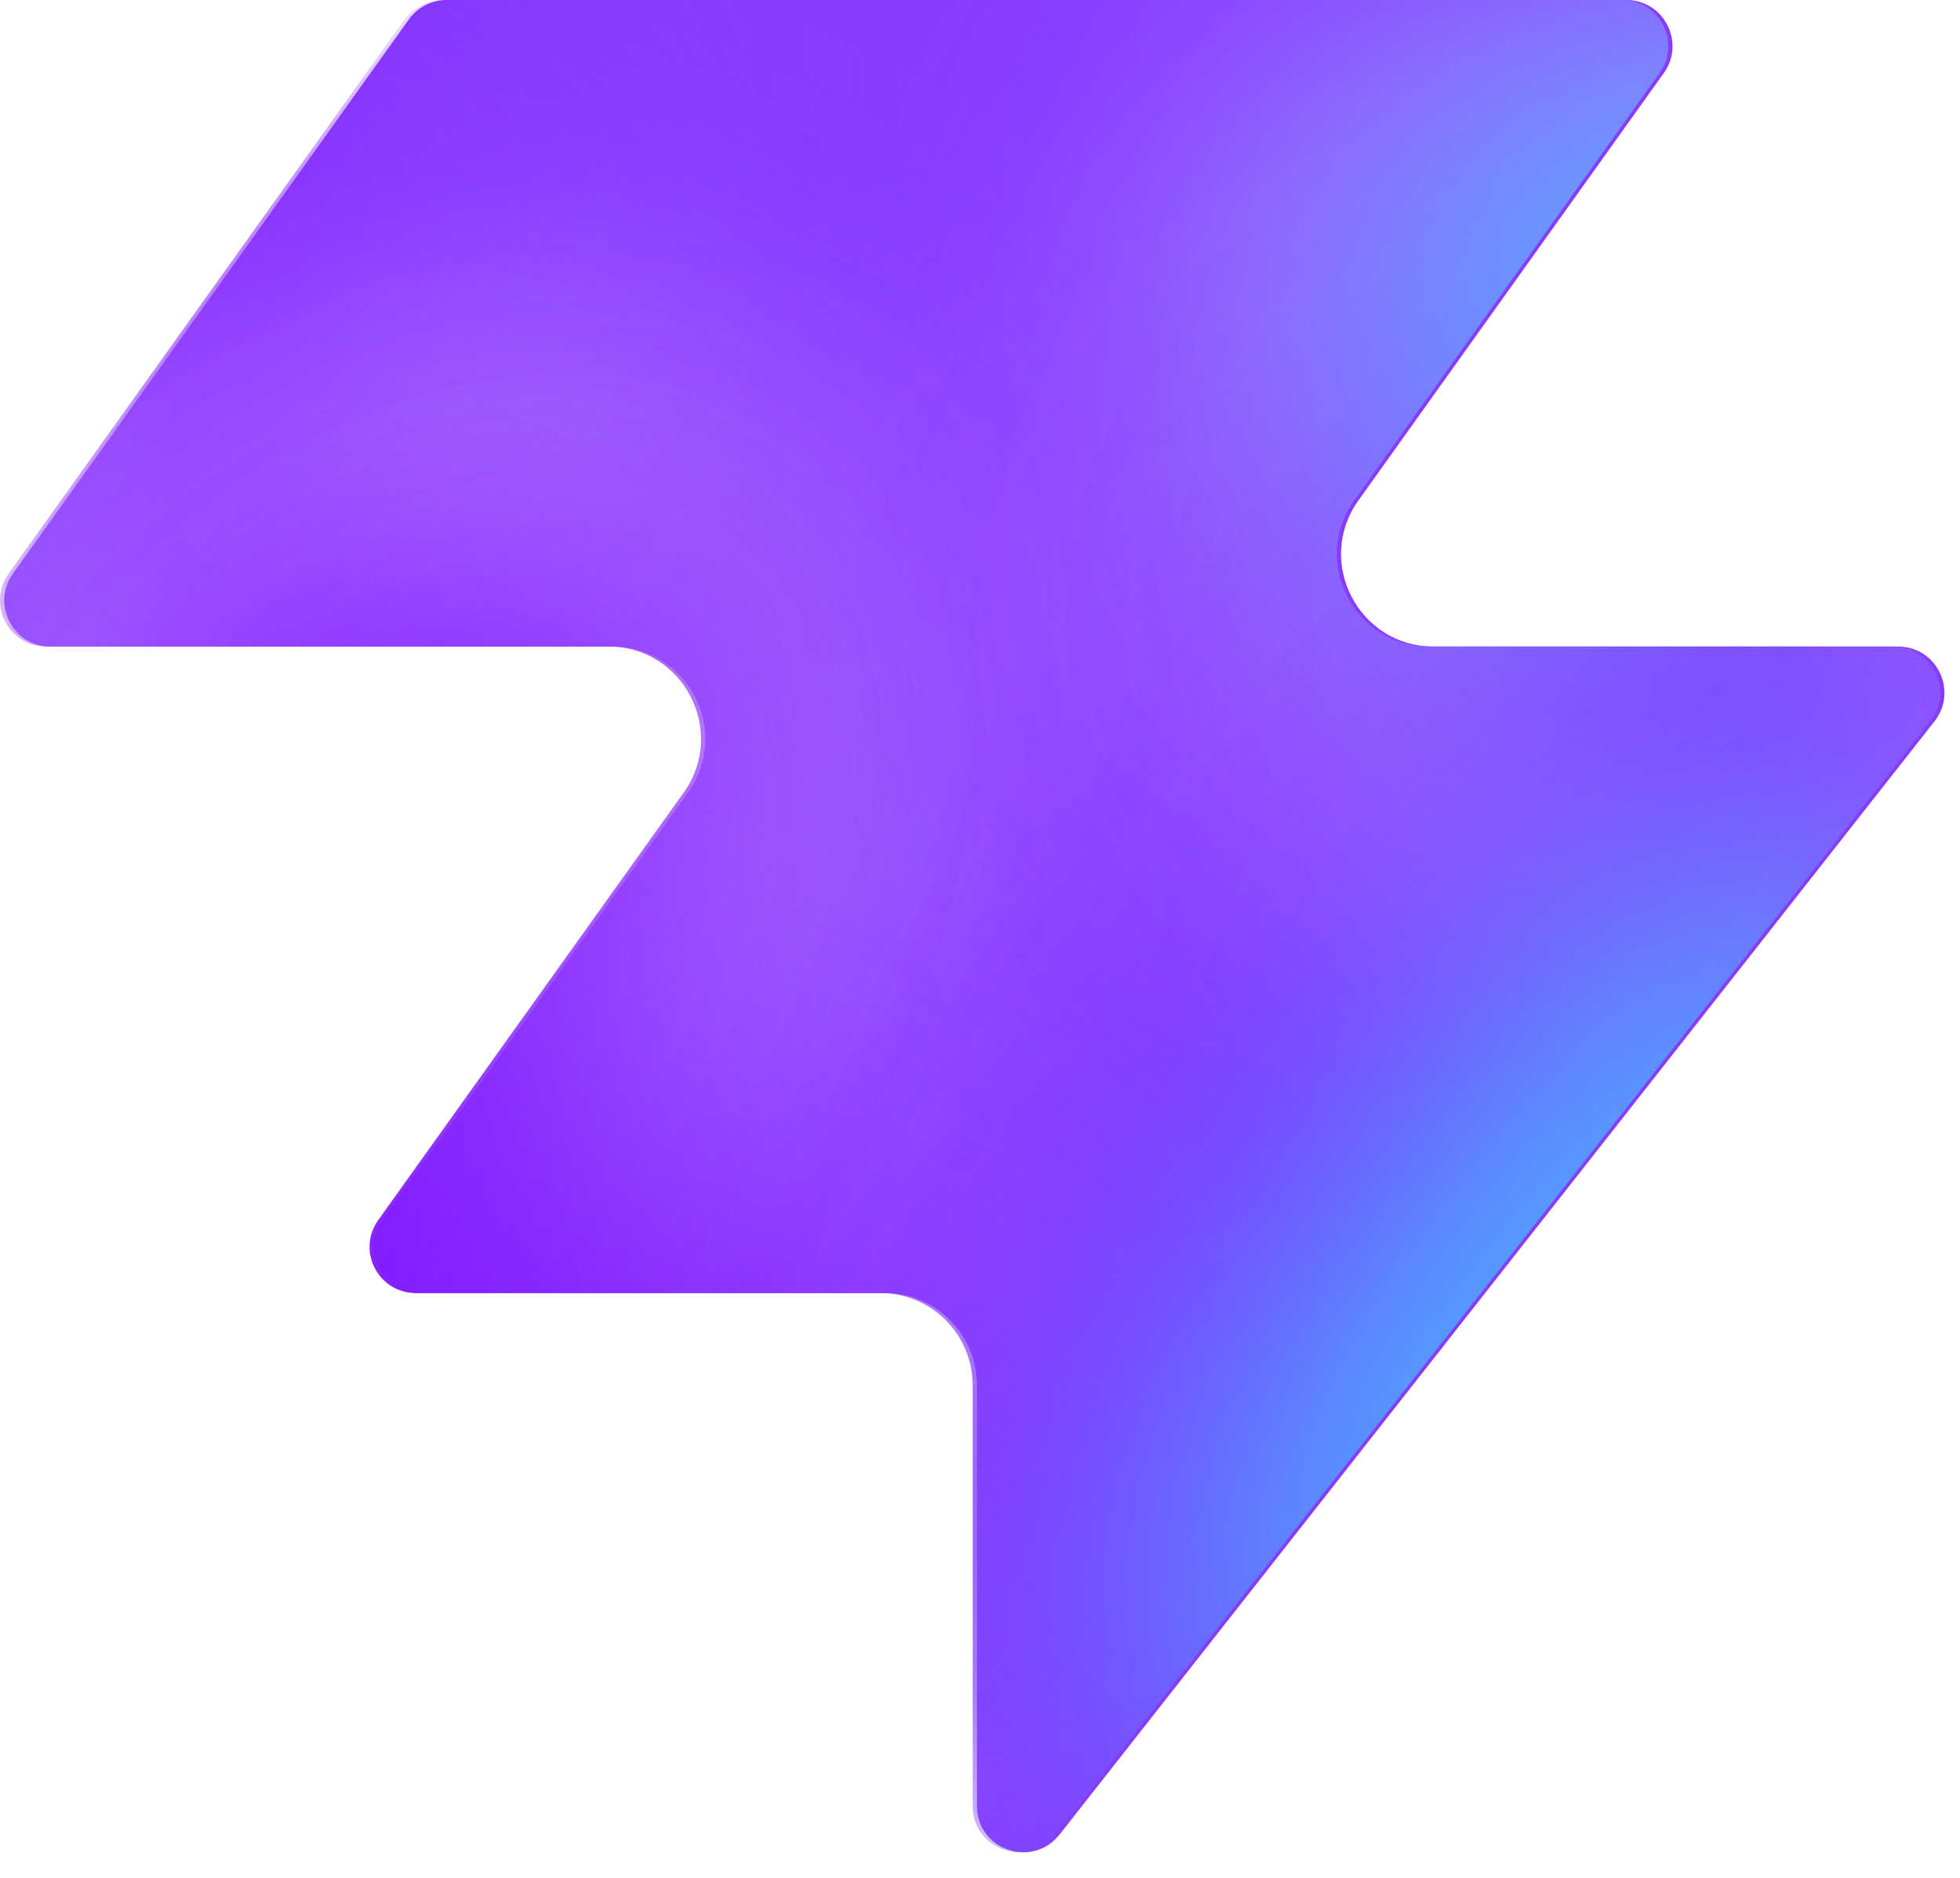
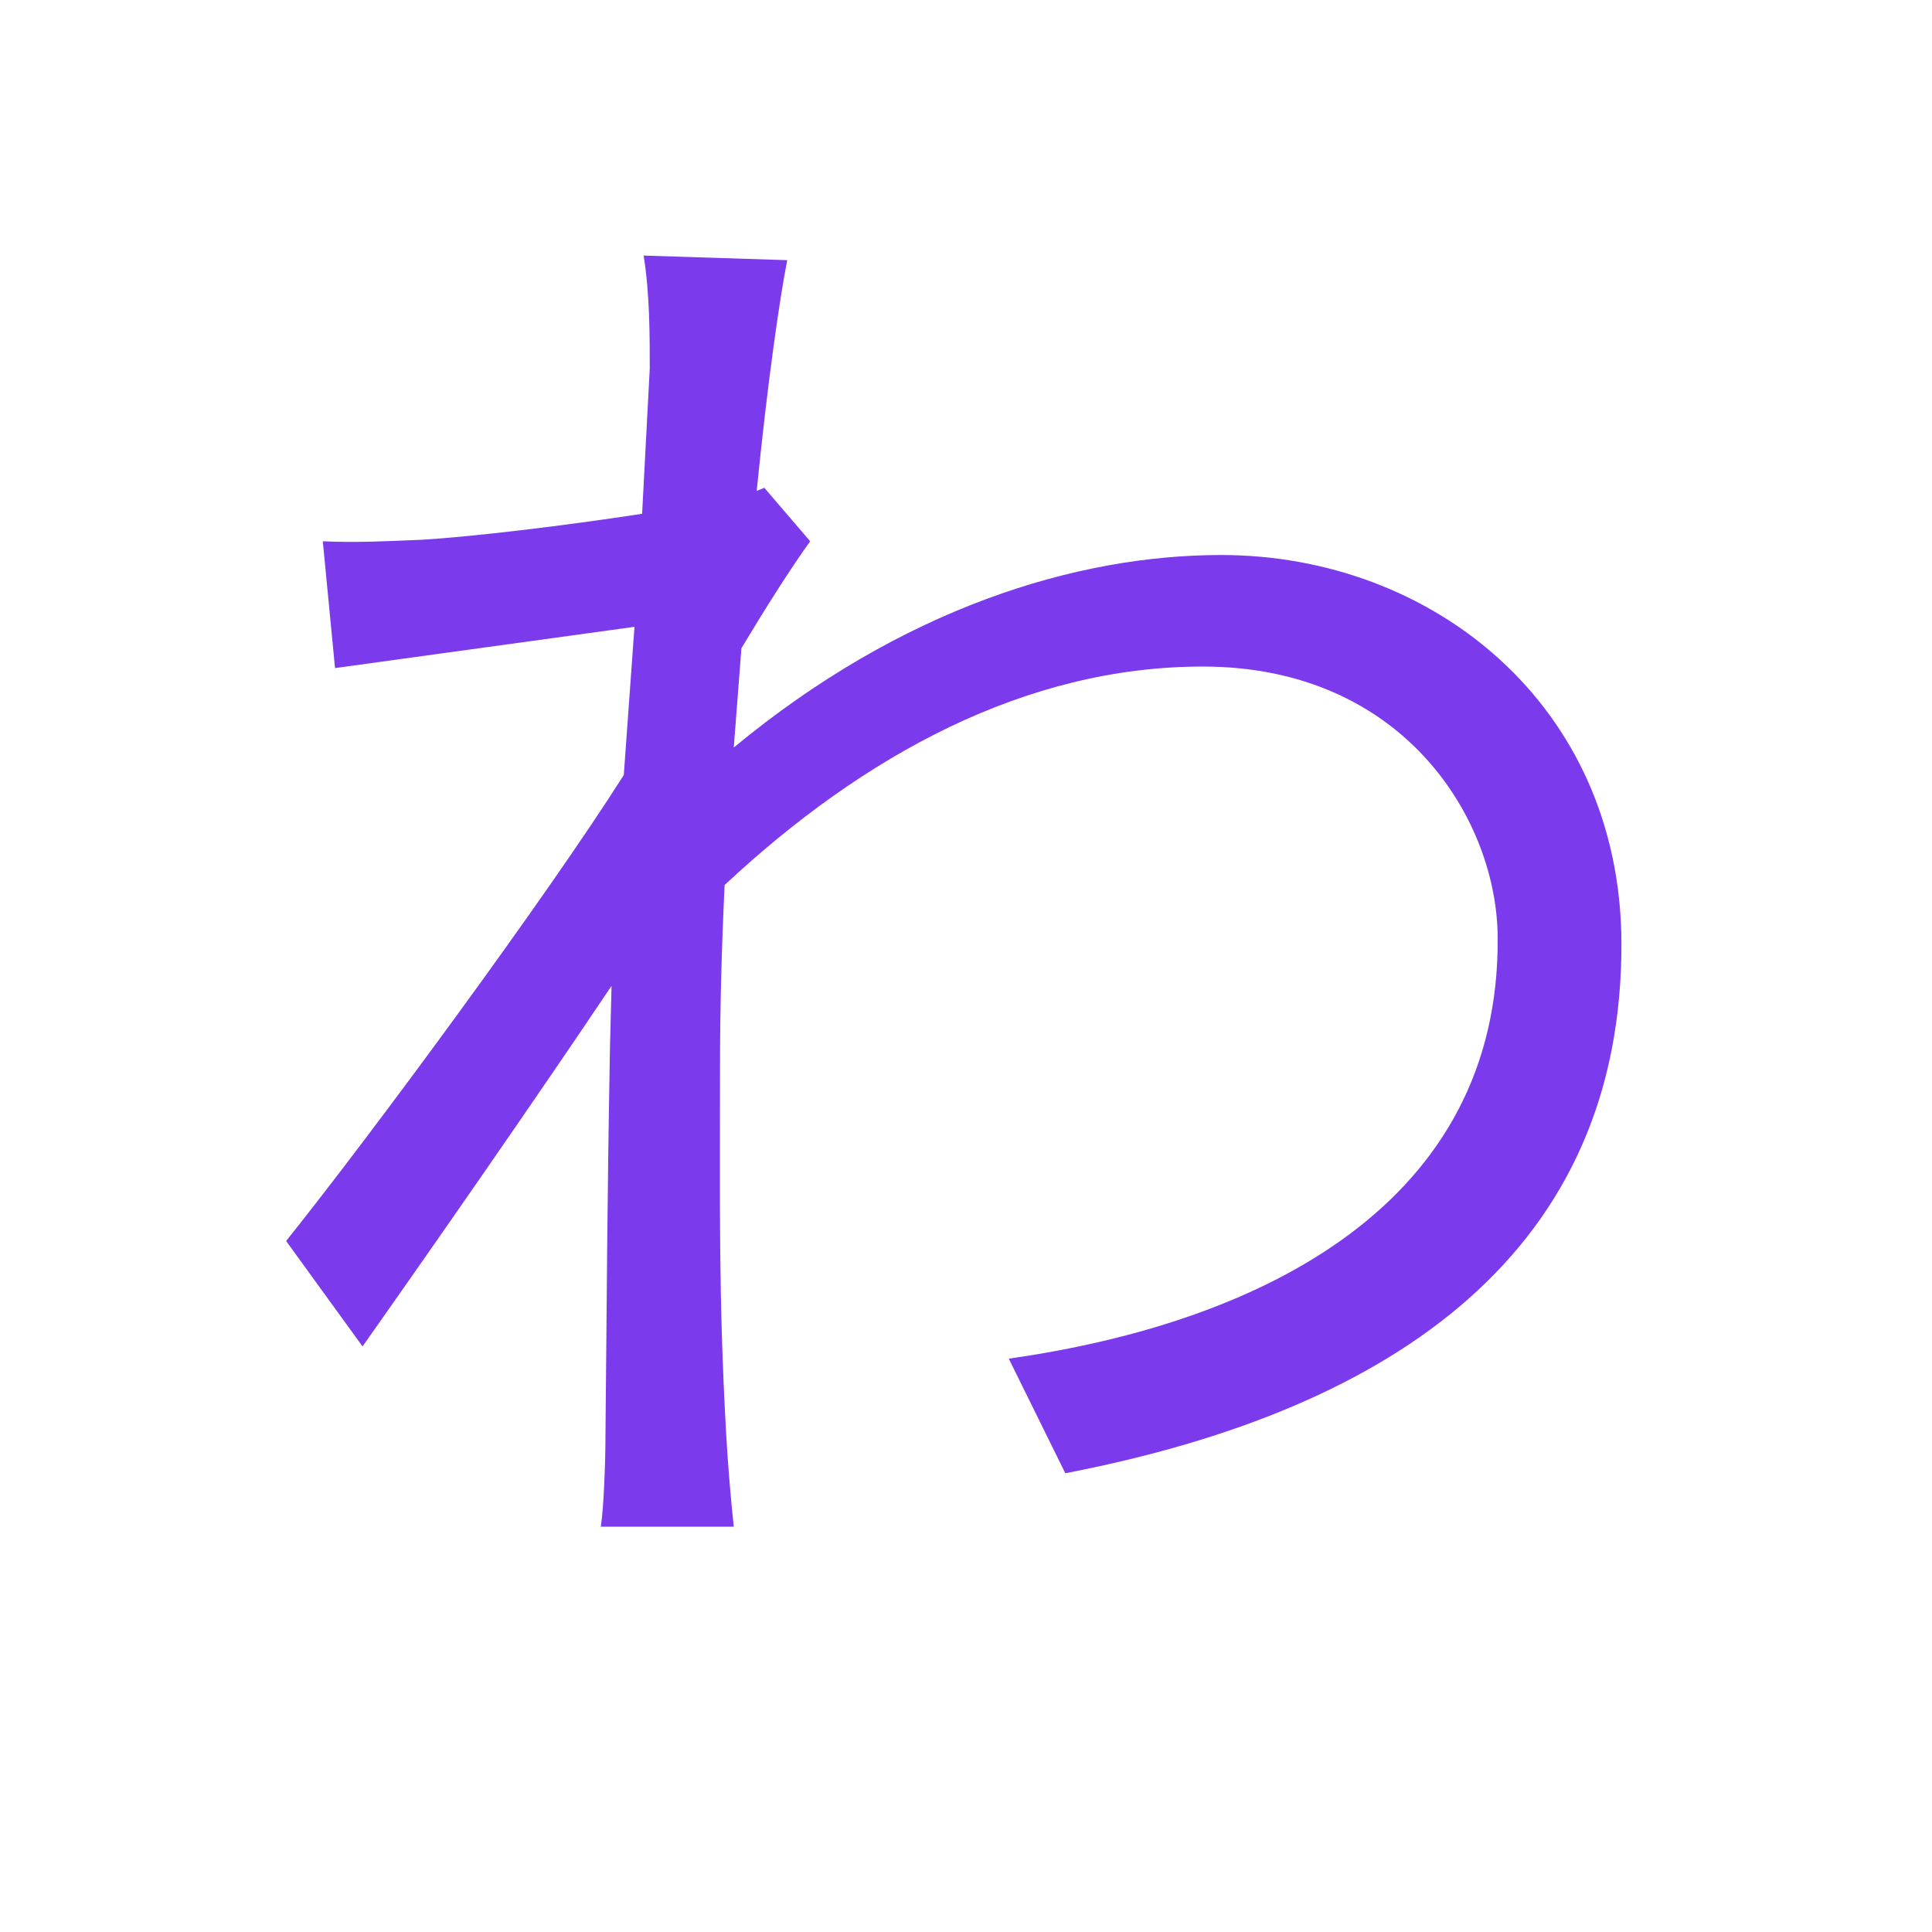
- <svg xmlns="http://www.w3.org/2000/svg" width="48" height="46" fill="none" viewBox="0 0 48 46">
-   <path fill="#863bff" d="M25.946 44.938c-.664.845-2.021.375-2.021-.698V33.937a2.26 2.26 0 0 0-2.262-2.262H10.287c-.92 0-1.456-1.04-.92-1.788l7.48-10.471c1.07-1.497 0-3.578-1.842-3.578H1.237c-.92 0-1.456-1.04-.92-1.788L10.013.474c.214-.297.556-.474.92-.474h28.894c.92 0 1.456 1.04.92 1.788l-7.48 10.471c-1.07 1.498 0 3.579 1.842 3.579h11.377c.943 0 1.473 1.088.89 1.83L25.947 44.94z" style="fill:#863bff;fill:color(display-p3 .525 .23 1);fill-opacity:1" />
-   <mask id="a" width="48" height="46" x="0" y="0" maskUnits="userSpaceOnUse" style="mask-type:alpha">
-     <path fill="#000" d="M25.842 44.938c-.664.844-2.021.375-2.021-.698V33.937a2.26 2.26 0 0 0-2.262-2.262H10.183c-.92 0-1.456-1.04-.92-1.788l7.48-10.471c1.07-1.498 0-3.579-1.842-3.579H1.133c-.92 0-1.456-1.04-.92-1.787L9.91.473c.214-.297.556-.474.92-.474h28.894c.92 0 1.456 1.04.92 1.788l-7.48 10.471c-1.07 1.498 0 3.578 1.842 3.578h11.377c.943 0 1.473 1.088.89 1.832L25.843 44.94z" style="fill:#000;fill-opacity:1" />
-   </mask>
-   <g mask="url(#a)">
-     <g filter="url(#b)">
-       <ellipse cx="5.508" cy="14.704" fill="#ede6ff" rx="5.508" ry="14.704" style="fill:#ede6ff;fill:color(display-p3 .927 .903 1);fill-opacity:1" transform="matrix(.00324 1 1 -.00324 -4.47 31.516)" />
-     </g>
-     <g filter="url(#c)">
-       <ellipse cx="10.399" cy="29.851" fill="#ede6ff" rx="10.399" ry="29.851" style="fill:#ede6ff;fill:color(display-p3 .927 .903 1);fill-opacity:1" transform="matrix(.00324 1 1 -.00324 -39.328 7.883)" />
-     </g>
-     <g filter="url(#d)">
-       <ellipse cx="5.508" cy="30.487" fill="#7e14ff" rx="5.508" ry="30.487" style="fill:#7e14ff;fill:color(display-p3 .492 .077 1);fill-opacity:1" transform="rotate(89.814 -25.913 -14.639)scale(1 -1)" />
-     </g>
-     <g filter="url(#e)">
-       <ellipse cx="5.508" cy="30.599" fill="#7e14ff" rx="5.508" ry="30.599" style="fill:#7e14ff;fill:color(display-p3 .492 .077 1);fill-opacity:1" transform="rotate(89.814 -32.644 -3.334)scale(1 -1)" />
-     </g>
-     <g filter="url(#f)">
-       <ellipse cx="5.508" cy="30.599" fill="#7e14ff" rx="5.508" ry="30.599" style="fill:#7e14ff;fill:color(display-p3 .492 .077 1);fill-opacity:1" transform="matrix(.00324 1 1 -.00324 -34.34 30.47)" />
-     </g>
-     <g filter="url(#g)">
-       <ellipse cx="14.072" cy="22.078" fill="#ede6ff" rx="14.072" ry="22.078" style="fill:#ede6ff;fill:color(display-p3 .927 .903 1);fill-opacity:1" transform="rotate(93.35 24.506 48.493)scale(-1 1)" />
-     </g>
-     <g filter="url(#h)">
-       <ellipse cx="3.47" cy="21.501" fill="#7e14ff" rx="3.47" ry="21.501" style="fill:#7e14ff;fill:color(display-p3 .492 .077 1);fill-opacity:1" transform="rotate(89.009 28.708 47.59)scale(-1 1)" />
-     </g>
-     <g filter="url(#i)">
-       <ellipse cx="3.47" cy="21.501" fill="#7e14ff" rx="3.47" ry="21.501" style="fill:#7e14ff;fill:color(display-p3 .492 .077 1);fill-opacity:1" transform="rotate(89.009 28.708 47.59)scale(-1 1)" />
-     </g>
-     <g filter="url(#j)">
-       <ellipse cx=".387" cy="8.972" fill="#7e14ff" rx="4.407" ry="29.108" style="fill:#7e14ff;fill:color(display-p3 .492 .077 1);fill-opacity:1" transform="rotate(39.51 .387 8.972)" />
-     </g>
-     <g filter="url(#k)">
-       <ellipse cx="47.523" cy="-6.092" fill="#7e14ff" rx="4.407" ry="29.108" style="fill:#7e14ff;fill:color(display-p3 .492 .077 1);fill-opacity:1" transform="rotate(37.892 47.523 -6.092)" />
-     </g>
-     <g filter="url(#l)">
-       <ellipse cx="41.412" cy="6.333" fill="#47bfff" rx="5.971" ry="9.665" style="fill:#47bfff;fill:color(display-p3 .28 .748 1);fill-opacity:1" transform="rotate(37.892 41.412 6.333)" />
-     </g>
-     <g filter="url(#m)">
-       <ellipse cx="-1.879" cy="38.332" fill="#7e14ff" rx="4.407" ry="29.108" style="fill:#7e14ff;fill:color(display-p3 .492 .077 1);fill-opacity:1" transform="rotate(37.892 -1.88 38.332)" />
-     </g>
-     <g filter="url(#n)">
-       <ellipse cx="-1.879" cy="38.332" fill="#7e14ff" rx="4.407" ry="29.108" style="fill:#7e14ff;fill:color(display-p3 .492 .077 1);fill-opacity:1" transform="rotate(37.892 -1.88 38.332)" />
-     </g>
-     <g filter="url(#o)">
-       <ellipse cx="35.651" cy="29.907" fill="#7e14ff" rx="4.407" ry="29.108" style="fill:#7e14ff;fill:color(display-p3 .492 .077 1);fill-opacity:1" transform="rotate(37.892 35.651 29.907)" />
-     </g>
-     <g filter="url(#p)">
-       <ellipse cx="38.418" cy="32.4" fill="#47bfff" rx="5.971" ry="15.297" style="fill:#47bfff;fill:color(display-p3 .28 .748 1);fill-opacity:1" transform="rotate(37.892 38.418 32.4)" />
-     </g>
+ <svg xmlns="http://www.w3.org/2000/svg" version="1.1" width="1000" height="1000">
+   <style>
+     #light-icon {
+       display: inline;
+     }
+     #dark-icon {
+       display: none;
+     }
+ 
+     @media (prefers-color-scheme: dark) {
+       #light-icon {
+         display: none;
+       }
+       #dark-icon {
+         display: inline;
+       }
+     }
+   </style>
+   <g id="light-icon">
+     <svg version="1.1" width="1000" height="1000">
+       <g>
+         <g transform="matrix(0.5761904,0,0,0.5761904,97.8191,-5.684341886080802e-14)">
+           <svg version="1.1" viewBox="0 0 1396 1735.537" width="1396" height="1735.537">
+             <defs>
+               <style class="style-fonts">
+       </style>
+             </defs>
+             <g transform="translate(10 10) rotate(0 688 857.7687)">
+               <text x="688" y="1309.298" font-family="Nunito, sans-serif, Segoe UI Emoji" font-size="1372.43px" fill="#7c3aed" text-anchor="middle" style="white-space: pre;" direction="ltr" dominant-baseline="alphabetic">わ</text>
+             </g>
+           </svg>
+         </g>
+       </g>
+     </svg>
  </g>
-   <defs>
-     <filter id="b" width="60.045" height="41.654" x="-19.77" y="16.149" color-interpolation-filters="sRGB" filterUnits="userSpaceOnUse">
-       <feFlood flood-opacity="0" result="BackgroundImageFix" />
-       <feBlend in="SourceGraphic" in2="BackgroundImageFix" result="shape" />
-       <feGaussianBlur result="effect1_foregroundBlur_2002_17158" stdDeviation="7.659" />
-     </filter>
-     <filter id="c" width="90.34" height="51.437" x="-54.613" y="-7.533" color-interpolation-filters="sRGB" filterUnits="userSpaceOnUse">
-       <feFlood flood-opacity="0" result="BackgroundImageFix" />
-       <feBlend in="SourceGraphic" in2="BackgroundImageFix" result="shape" />
-       <feGaussianBlur result="effect1_foregroundBlur_2002_17158" stdDeviation="7.659" />
-     </filter>
-     <filter id="d" width="79.355" height="29.4" x="-49.64" y="2.03" color-interpolation-filters="sRGB" filterUnits="userSpaceOnUse">
-       <feFlood flood-opacity="0" result="BackgroundImageFix" />
-       <feBlend in="SourceGraphic" in2="BackgroundImageFix" result="shape" />
-       <feGaussianBlur result="effect1_foregroundBlur_2002_17158" stdDeviation="4.596" />
-     </filter>
-     <filter id="e" width="79.579" height="29.4" x="-45.045" y="20.029" color-interpolation-filters="sRGB" filterUnits="userSpaceOnUse">
-       <feFlood flood-opacity="0" result="BackgroundImageFix" />
-       <feBlend in="SourceGraphic" in2="BackgroundImageFix" result="shape" />
-       <feGaussianBlur result="effect1_foregroundBlur_2002_17158" stdDeviation="4.596" />
-     </filter>
-     <filter id="f" width="79.579" height="29.4" x="-43.513" y="21.178" color-interpolation-filters="sRGB" filterUnits="userSpaceOnUse">
-       <feFlood flood-opacity="0" result="BackgroundImageFix" />
-       <feBlend in="SourceGraphic" in2="BackgroundImageFix" result="shape" />
-       <feGaussianBlur result="effect1_foregroundBlur_2002_17158" stdDeviation="4.596" />
-     </filter>
-     <filter id="g" width="74.749" height="58.852" x="15.756" y="-17.901" color-interpolation-filters="sRGB" filterUnits="userSpaceOnUse">
-       <feFlood flood-opacity="0" result="BackgroundImageFix" />
-       <feBlend in="SourceGraphic" in2="BackgroundImageFix" result="shape" />
-       <feGaussianBlur result="effect1_foregroundBlur_2002_17158" stdDeviation="7.659" />
-     </filter>
-     <filter id="h" width="61.377" height="25.362" x="23.548" y="2.284" color-interpolation-filters="sRGB" filterUnits="userSpaceOnUse">
-       <feFlood flood-opacity="0" result="BackgroundImageFix" />
-       <feBlend in="SourceGraphic" in2="BackgroundImageFix" result="shape" />
-       <feGaussianBlur result="effect1_foregroundBlur_2002_17158" stdDeviation="4.596" />
-     </filter>
-     <filter id="i" width="61.377" height="25.362" x="23.548" y="2.284" color-interpolation-filters="sRGB" filterUnits="userSpaceOnUse">
-       <feFlood flood-opacity="0" result="BackgroundImageFix" />
-       <feBlend in="SourceGraphic" in2="BackgroundImageFix" result="shape" />
-       <feGaussianBlur result="effect1_foregroundBlur_2002_17158" stdDeviation="4.596" />
-     </filter>
-     <filter id="j" width="56.045" height="63.649" x="-27.636" y="-22.853" color-interpolation-filters="sRGB" filterUnits="userSpaceOnUse">
-       <feFlood flood-opacity="0" result="BackgroundImageFix" />
-       <feBlend in="SourceGraphic" in2="BackgroundImageFix" result="shape" />
-       <feGaussianBlur result="effect1_foregroundBlur_2002_17158" stdDeviation="4.596" />
-     </filter>
-     <filter id="k" width="54.814" height="64.646" x="20.116" y="-38.415" color-interpolation-filters="sRGB" filterUnits="userSpaceOnUse">
-       <feFlood flood-opacity="0" result="BackgroundImageFix" />
-       <feBlend in="SourceGraphic" in2="BackgroundImageFix" result="shape" />
-       <feGaussianBlur result="effect1_foregroundBlur_2002_17158" stdDeviation="4.596" />
-     </filter>
-     <filter id="l" width="33.541" height="35.313" x="24.641" y="-11.323" color-interpolation-filters="sRGB" filterUnits="userSpaceOnUse">
-       <feFlood flood-opacity="0" result="BackgroundImageFix" />
-       <feBlend in="SourceGraphic" in2="BackgroundImageFix" result="shape" />
-       <feGaussianBlur result="effect1_foregroundBlur_2002_17158" stdDeviation="4.596" />
-     </filter>
-     <filter id="m" width="54.814" height="64.646" x="-29.286" y="6.009" color-interpolation-filters="sRGB" filterUnits="userSpaceOnUse">
-       <feFlood flood-opacity="0" result="BackgroundImageFix" />
-       <feBlend in="SourceGraphic" in2="BackgroundImageFix" result="shape" />
-       <feGaussianBlur result="effect1_foregroundBlur_2002_17158" stdDeviation="4.596" />
-     </filter>
-     <filter id="n" width="54.814" height="64.646" x="-29.286" y="6.009" color-interpolation-filters="sRGB" filterUnits="userSpaceOnUse">
-       <feFlood flood-opacity="0" result="BackgroundImageFix" />
-       <feBlend in="SourceGraphic" in2="BackgroundImageFix" result="shape" />
-       <feGaussianBlur result="effect1_foregroundBlur_2002_17158" stdDeviation="4.596" />
-     </filter>
-     <filter id="o" width="54.814" height="64.646" x="8.244" y="-2.416" color-interpolation-filters="sRGB" filterUnits="userSpaceOnUse">
-       <feFlood flood-opacity="0" result="BackgroundImageFix" />
-       <feBlend in="SourceGraphic" in2="BackgroundImageFix" result="shape" />
-       <feGaussianBlur result="effect1_foregroundBlur_2002_17158" stdDeviation="4.596" />
-     </filter>
-     <filter id="p" width="39.409" height="43.623" x="18.713" y="10.588" color-interpolation-filters="sRGB" filterUnits="userSpaceOnUse">
-       <feFlood flood-opacity="0" result="BackgroundImageFix" />
-       <feBlend in="SourceGraphic" in2="BackgroundImageFix" result="shape" />
-       <feGaussianBlur result="effect1_foregroundBlur_2002_17158" stdDeviation="4.596" />
-     </filter>
-   </defs>
+   <g id="dark-icon">
+     <svg version="1.1" width="1000" height="1000">
+       <g>
+         <g transform="matrix(0.5761904,0,0,0.5761904,97.8191,-5.684341886080802e-14)">
+           <svg version="1.1" viewBox="0 0 1396 1735.537" width="1396" height="1735.537">
+             <defs>
+               <style class="style-fonts">
+       </style>
+             </defs>
+             <g transform="translate(10 10) rotate(0 688 857.7687)">
+               <text x="688" y="1309.298" font-family="Nunito, sans-serif, Segoe UI Emoji" font-size="1372.43px" fill="#ed2553" text-anchor="middle" style="white-space: pre;" direction="ltr" dominant-baseline="alphabetic">わ</text>
+             </g>
+           </svg>
+         </g>
+       </g>
+     </svg>
+   </g>
</svg>
